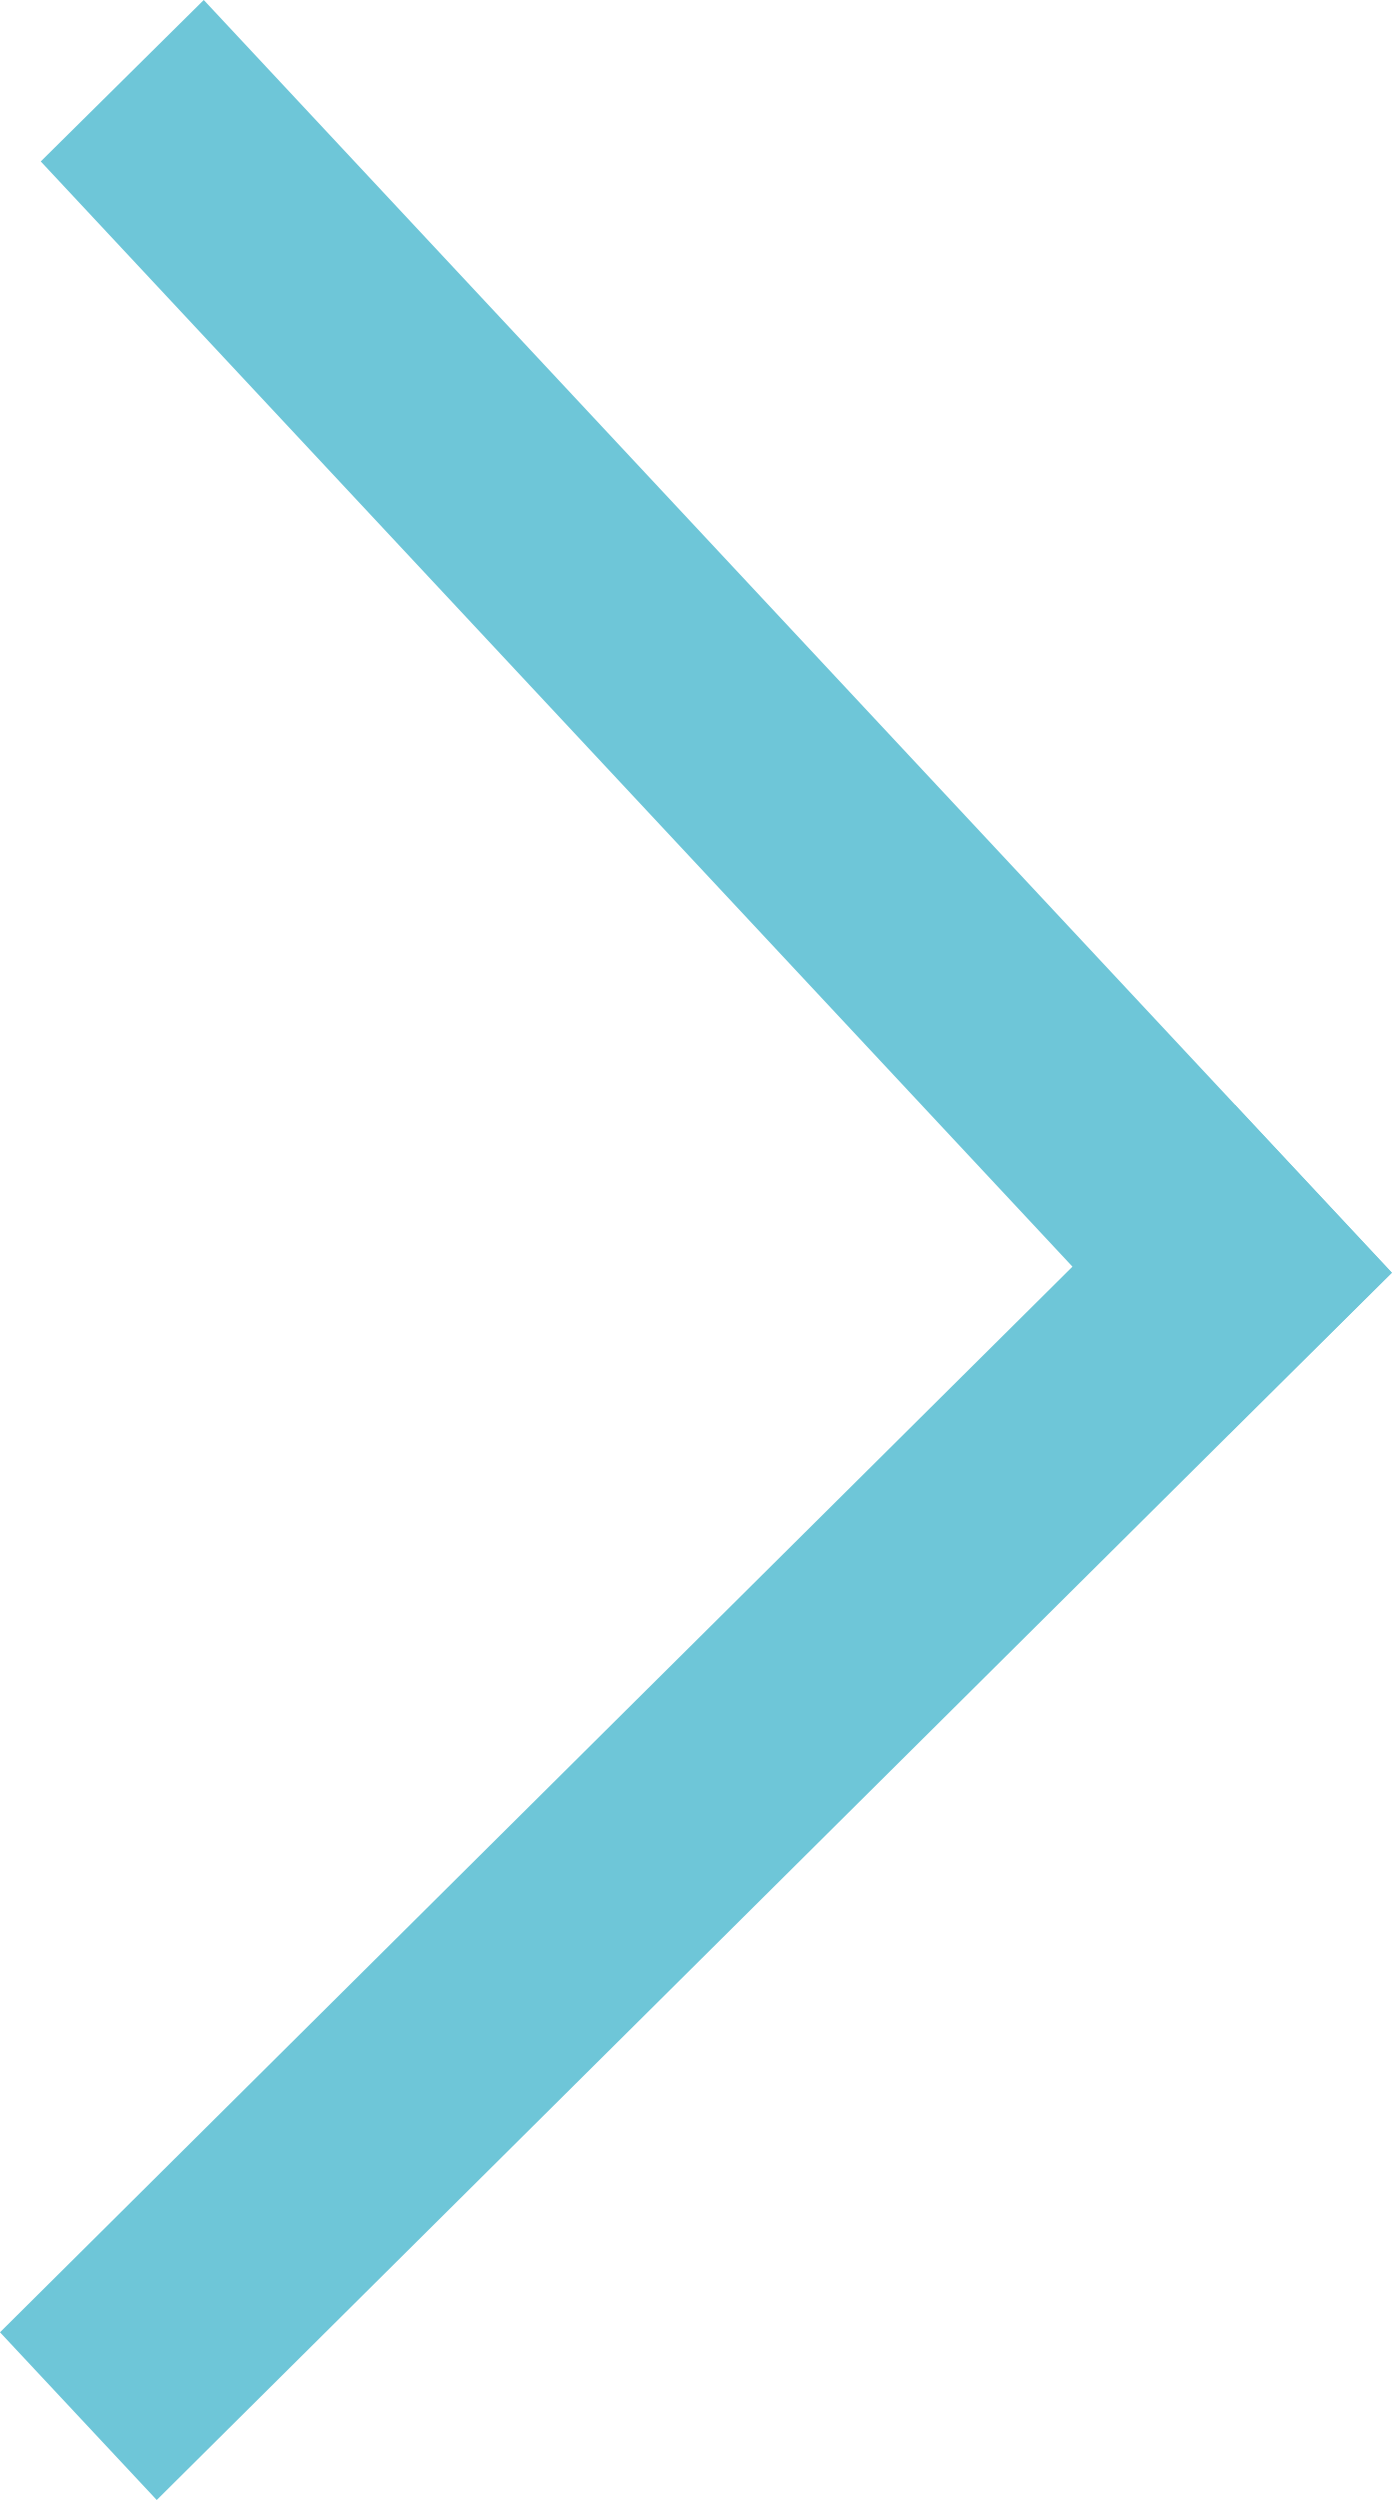
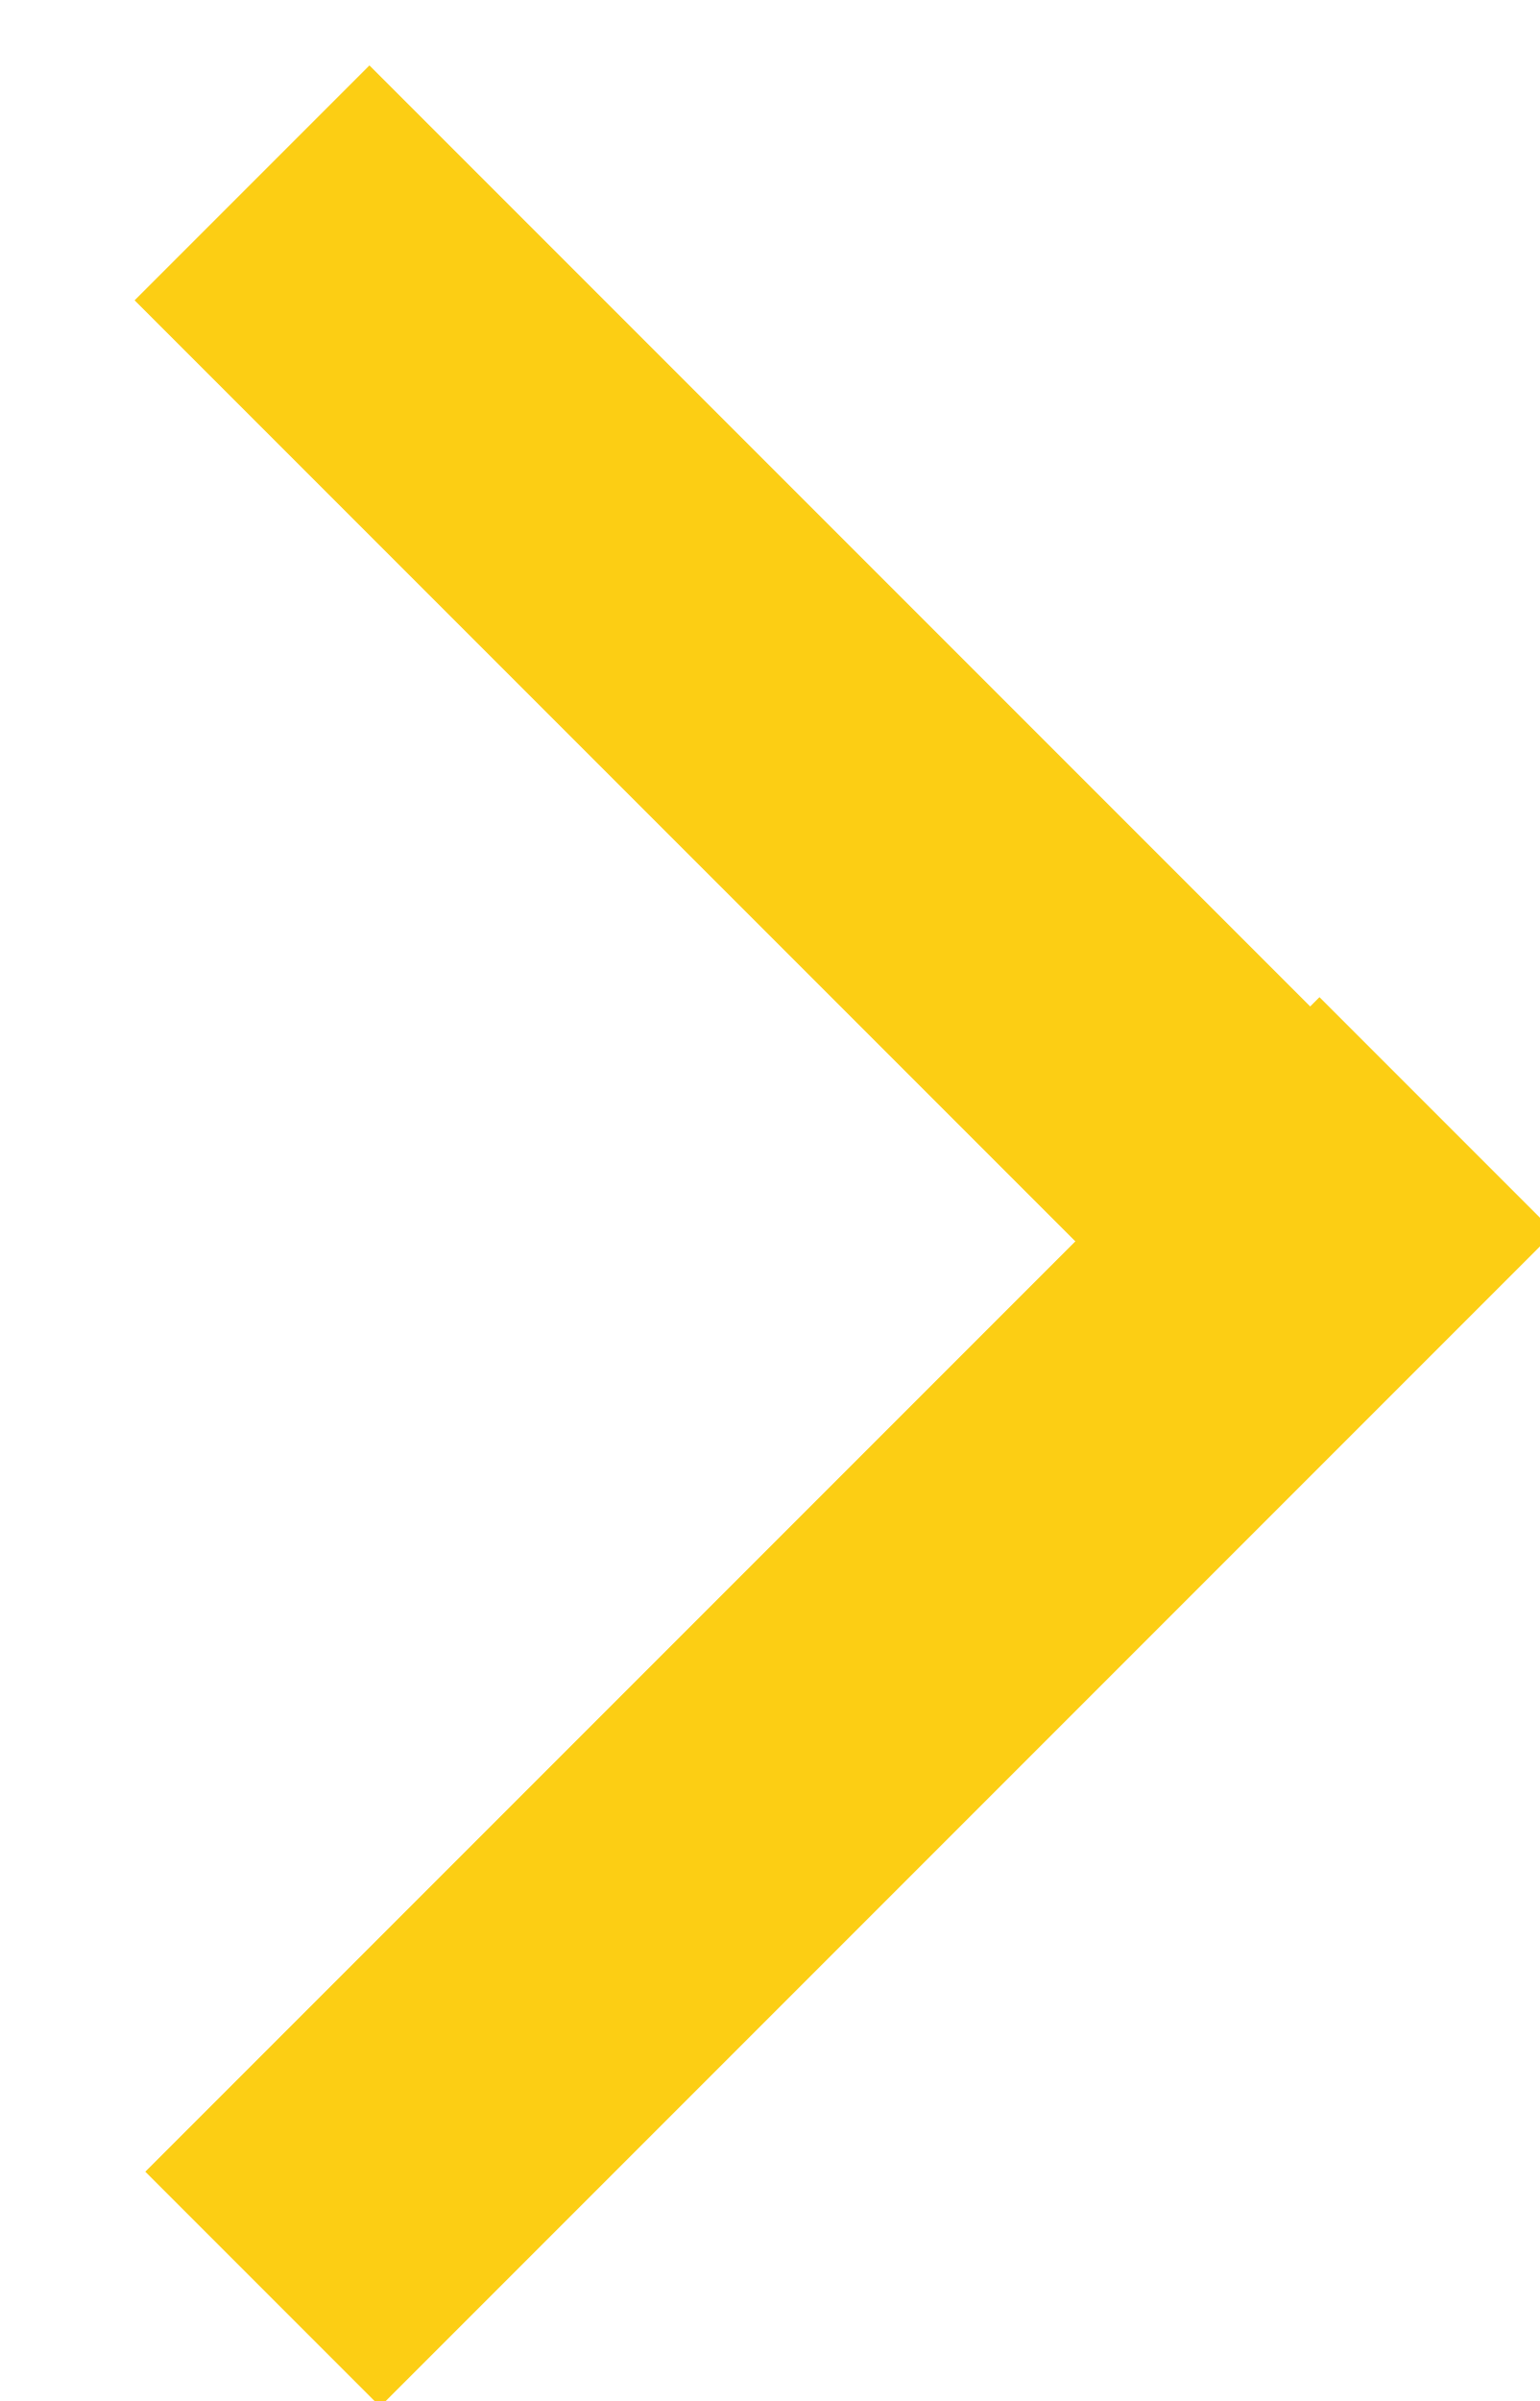
- <svg xmlns="http://www.w3.org/2000/svg" version="1.1" id="Ebene_1" x="0px" y="0px" viewBox="0 0 8.88 15.95" style="enable-background:new 0 0 8.88 15.95;" xml:space="preserve">
+ <svg xmlns="http://www.w3.org/2000/svg" version="1.1" id="Ebene_1" x="0px" y="0px" viewBox="0 0 10.2 15.9" style="enable-background:new 0 0 10.2 15.9;" xml:space="preserve">
  <style type="text/css">
- 	.st0{fill-rule:evenodd;clip-rule:evenodd;fill:#6EC6D8;}
+ 	.st0{fill:#FCCE14;}
</style>
-   <g>
-     <g>
-       <polygon class="st0" points="7.88,7.05 0,14.88 1,15.95 8.88,8.12   " />
-     </g>
-   </g>
-   <g>
-     <g>
-       <polygon class="st0" points="1.3,0 0.26,1.03 7.84,9.15 8.88,8.12   " />
-     </g>
-   </g>
+   <rect x="0.1" y="10.2" transform="matrix(0.7071 -0.7071 0.7071 0.7071 -6.3206 7.2399)" class="st0" width="11" height="2.2" />
+   <rect x="0.1" y="4" transform="matrix(0.7071 0.7071 -0.7071 0.7071 5.205 -2.4659)" class="st0" width="11" height="2.2" />
</svg>
